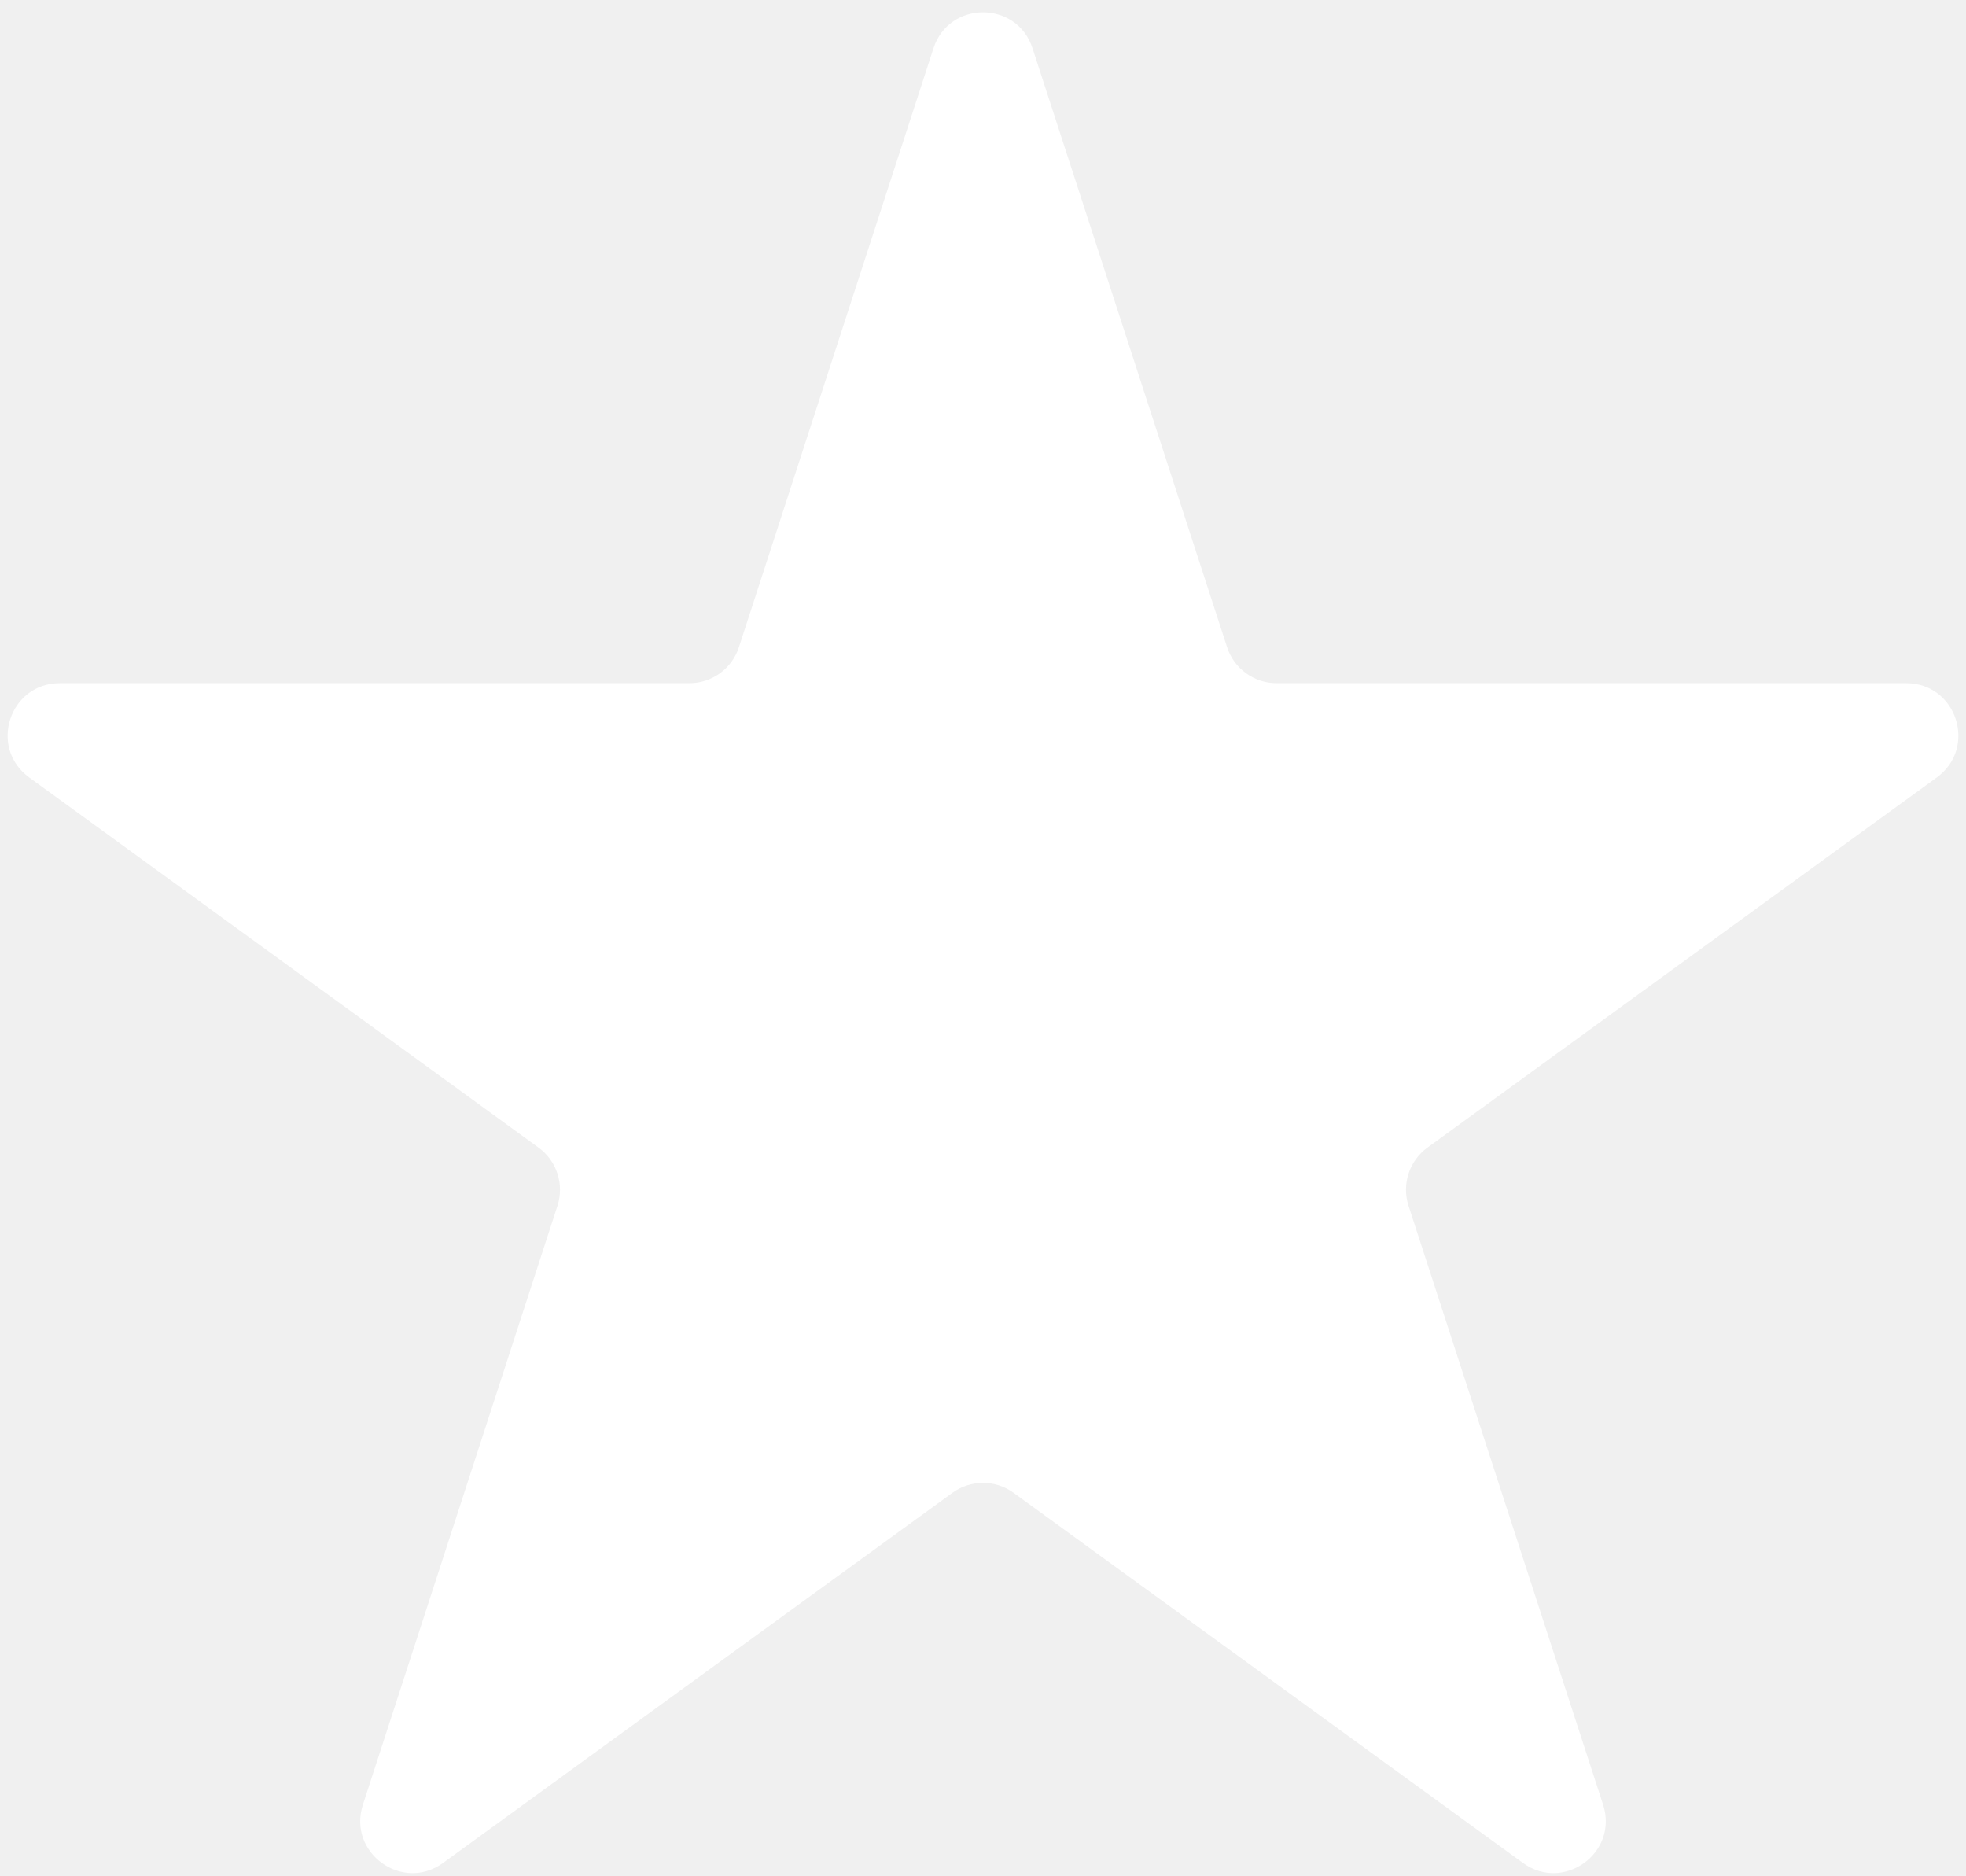
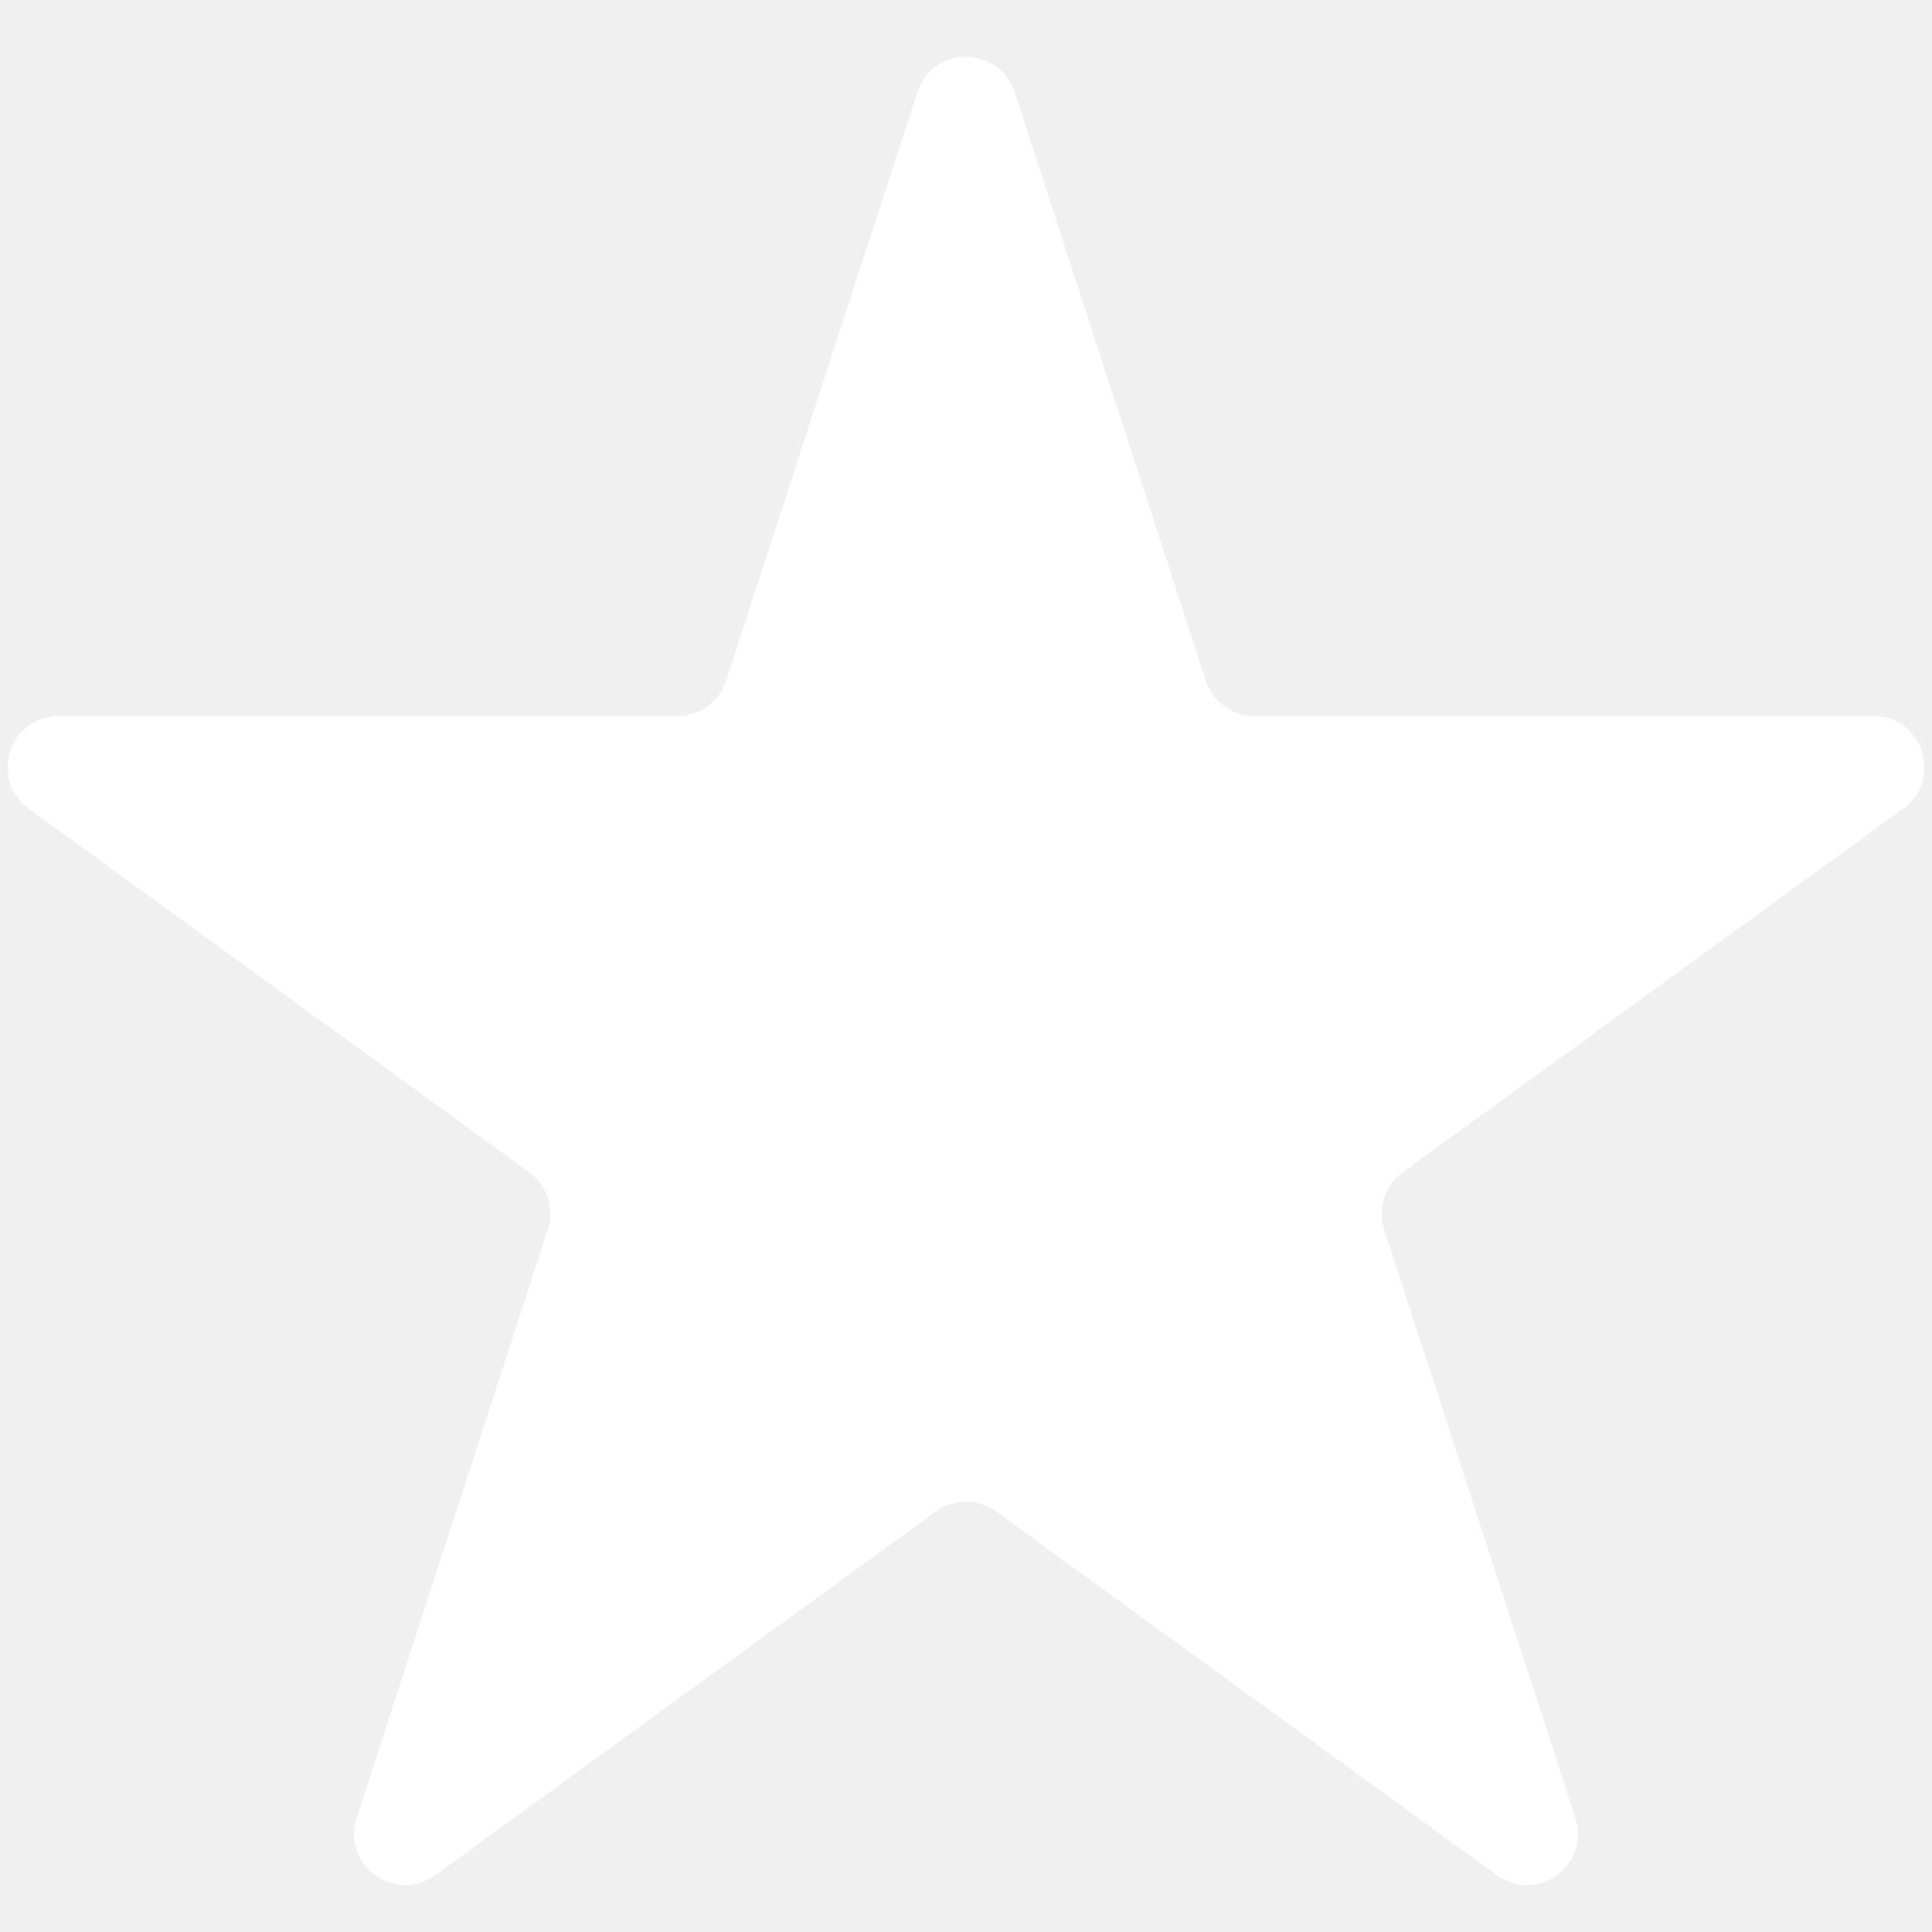
- <svg xmlns="http://www.w3.org/2000/svg" width="151" height="144" viewBox="0 0 151 144" fill="none">
+ <svg xmlns="http://www.w3.org/2000/svg" width="20" height="20" viewBox="0 0 151 144" fill="none">
  <path d="M71.696 3.708C72.893 0.023 78.107 0.023 79.304 3.708L94.247 49.697C94.782 51.345 96.318 52.461 98.051 52.461H146.407C150.282 52.461 151.893 57.419 148.758 59.697L109.637 88.12C108.235 89.138 107.649 90.944 108.184 92.592L123.127 138.581C124.324 142.266 120.106 145.331 116.972 143.053L77.851 114.63C76.449 113.612 74.551 113.612 73.149 114.63L34.028 143.053C30.893 145.331 26.676 142.266 27.873 138.581L42.816 92.592C43.351 90.944 42.765 89.138 41.363 88.12L2.242 59.697C-0.893 57.419 0.718 52.461 4.593 52.461H52.949C54.682 52.461 56.218 51.345 56.753 49.697L71.696 3.708Z" fill="white" />
</svg>
